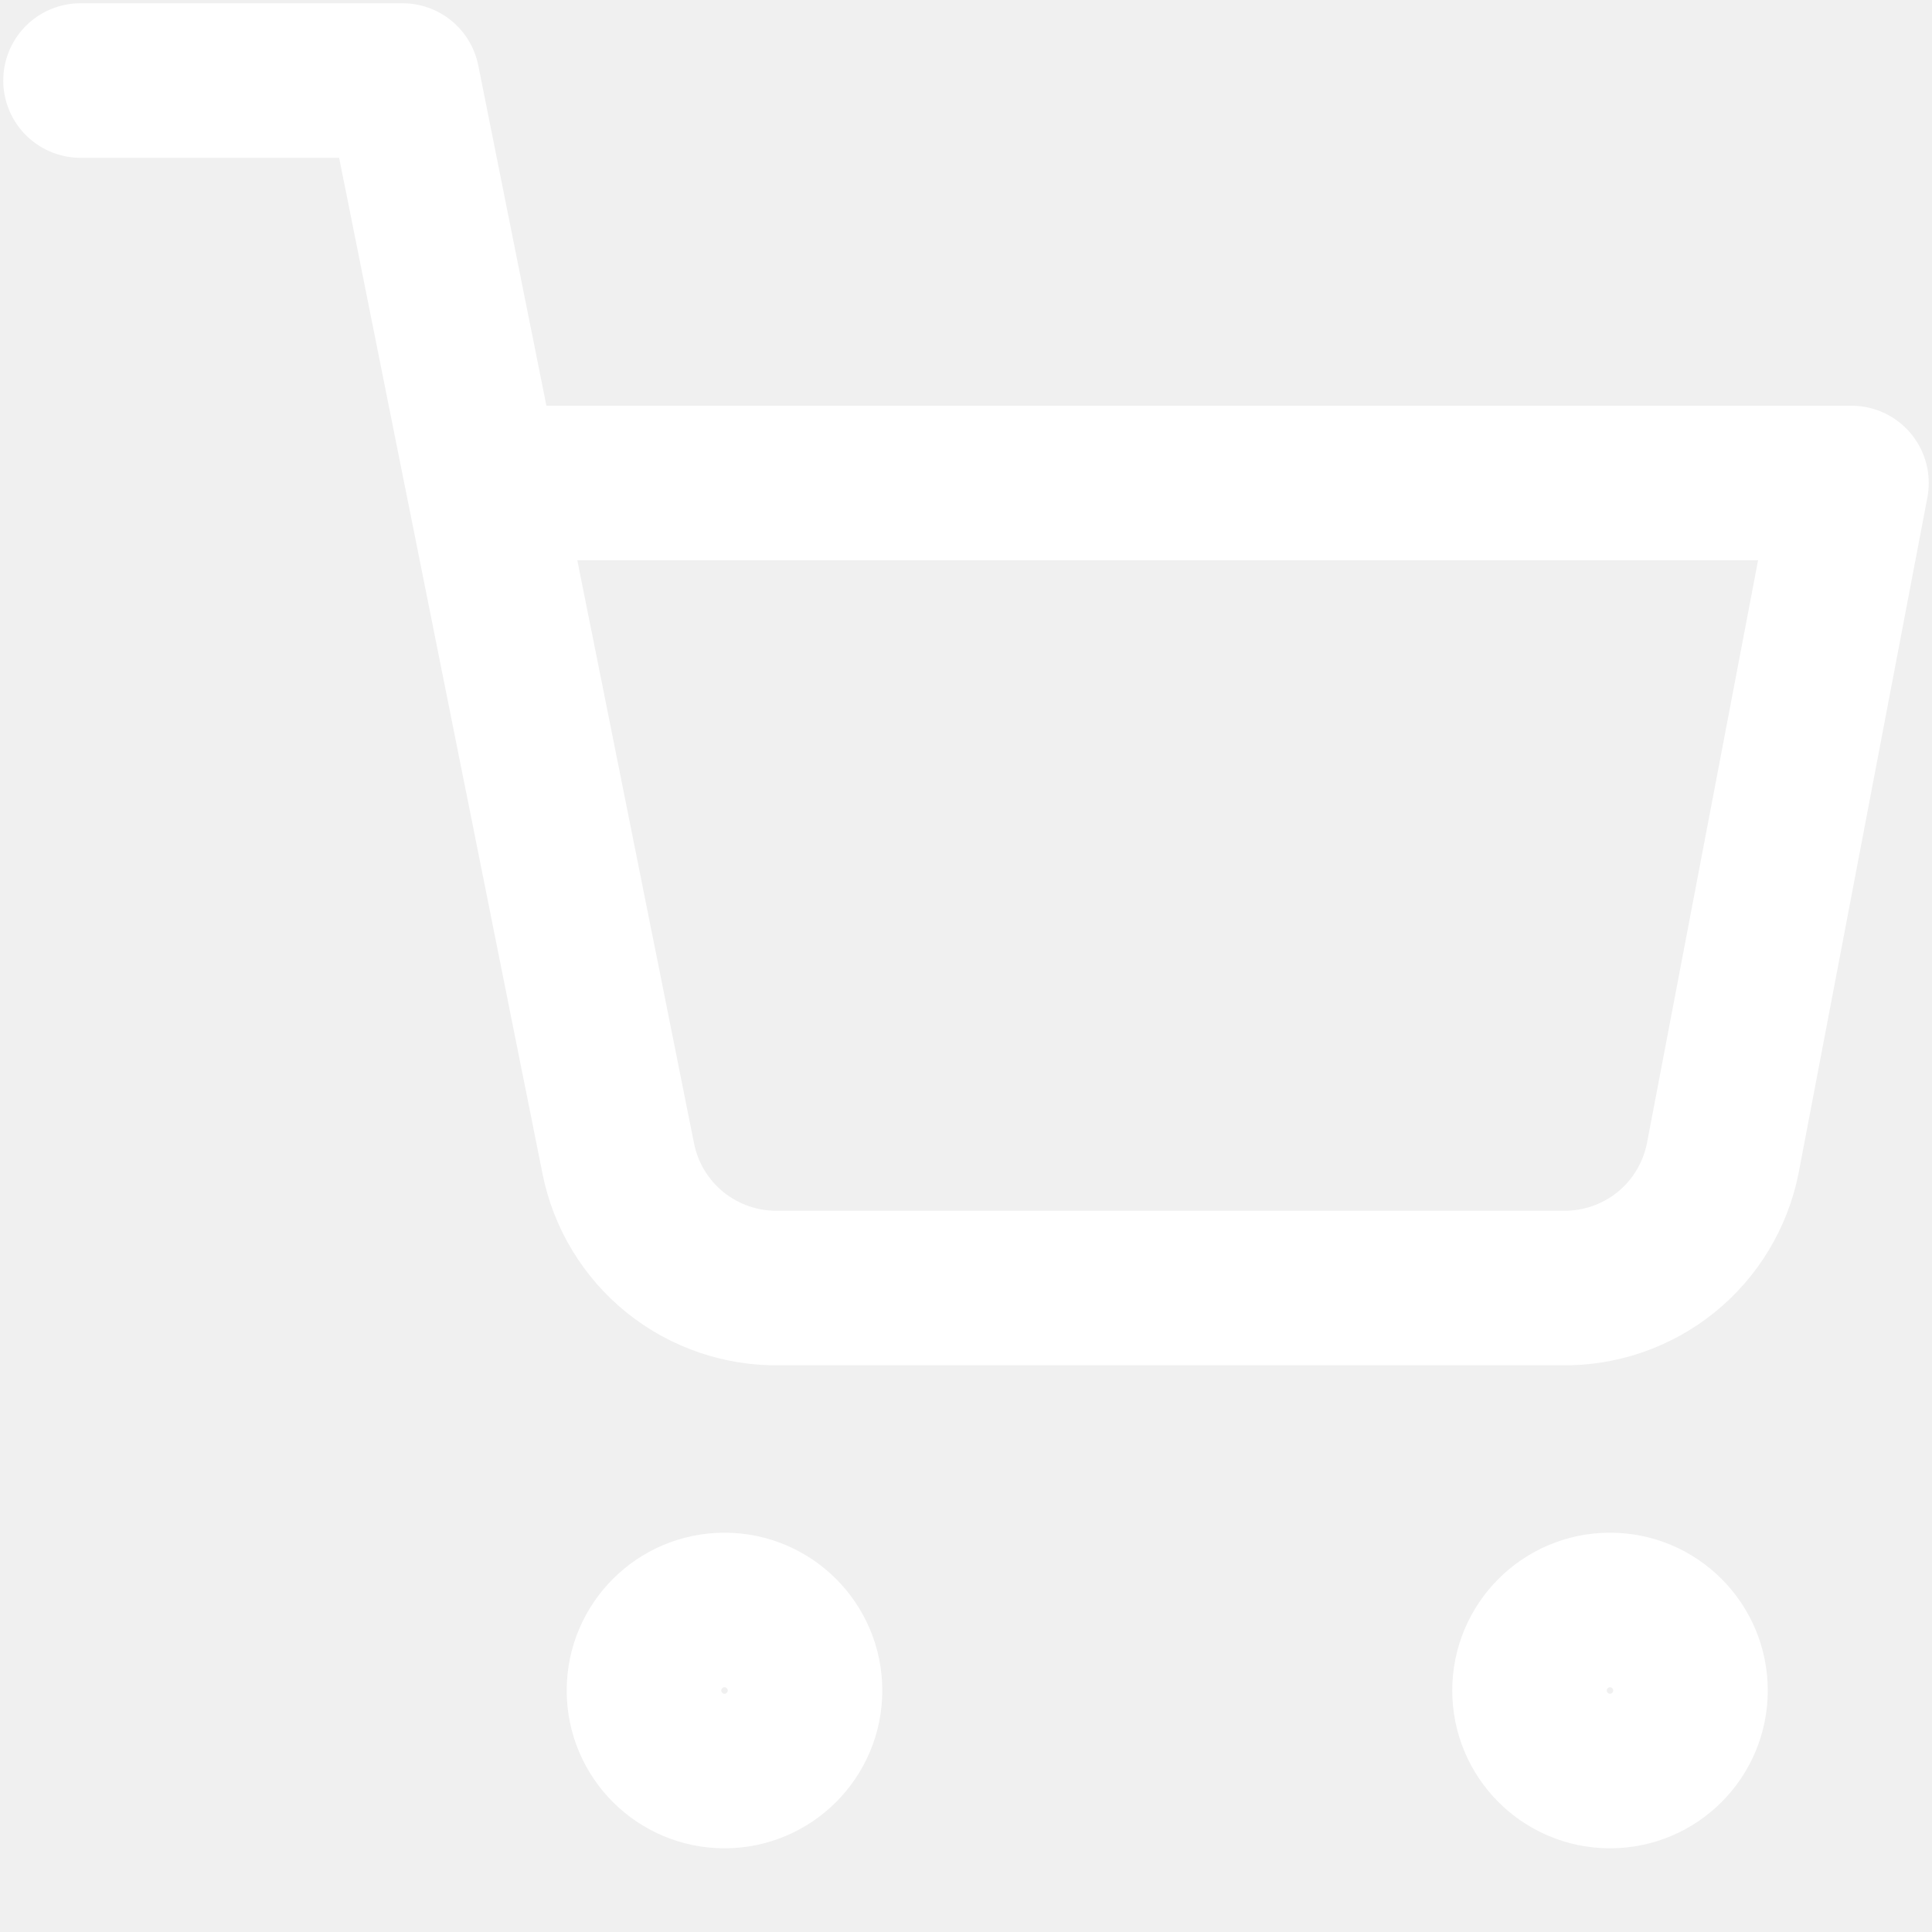
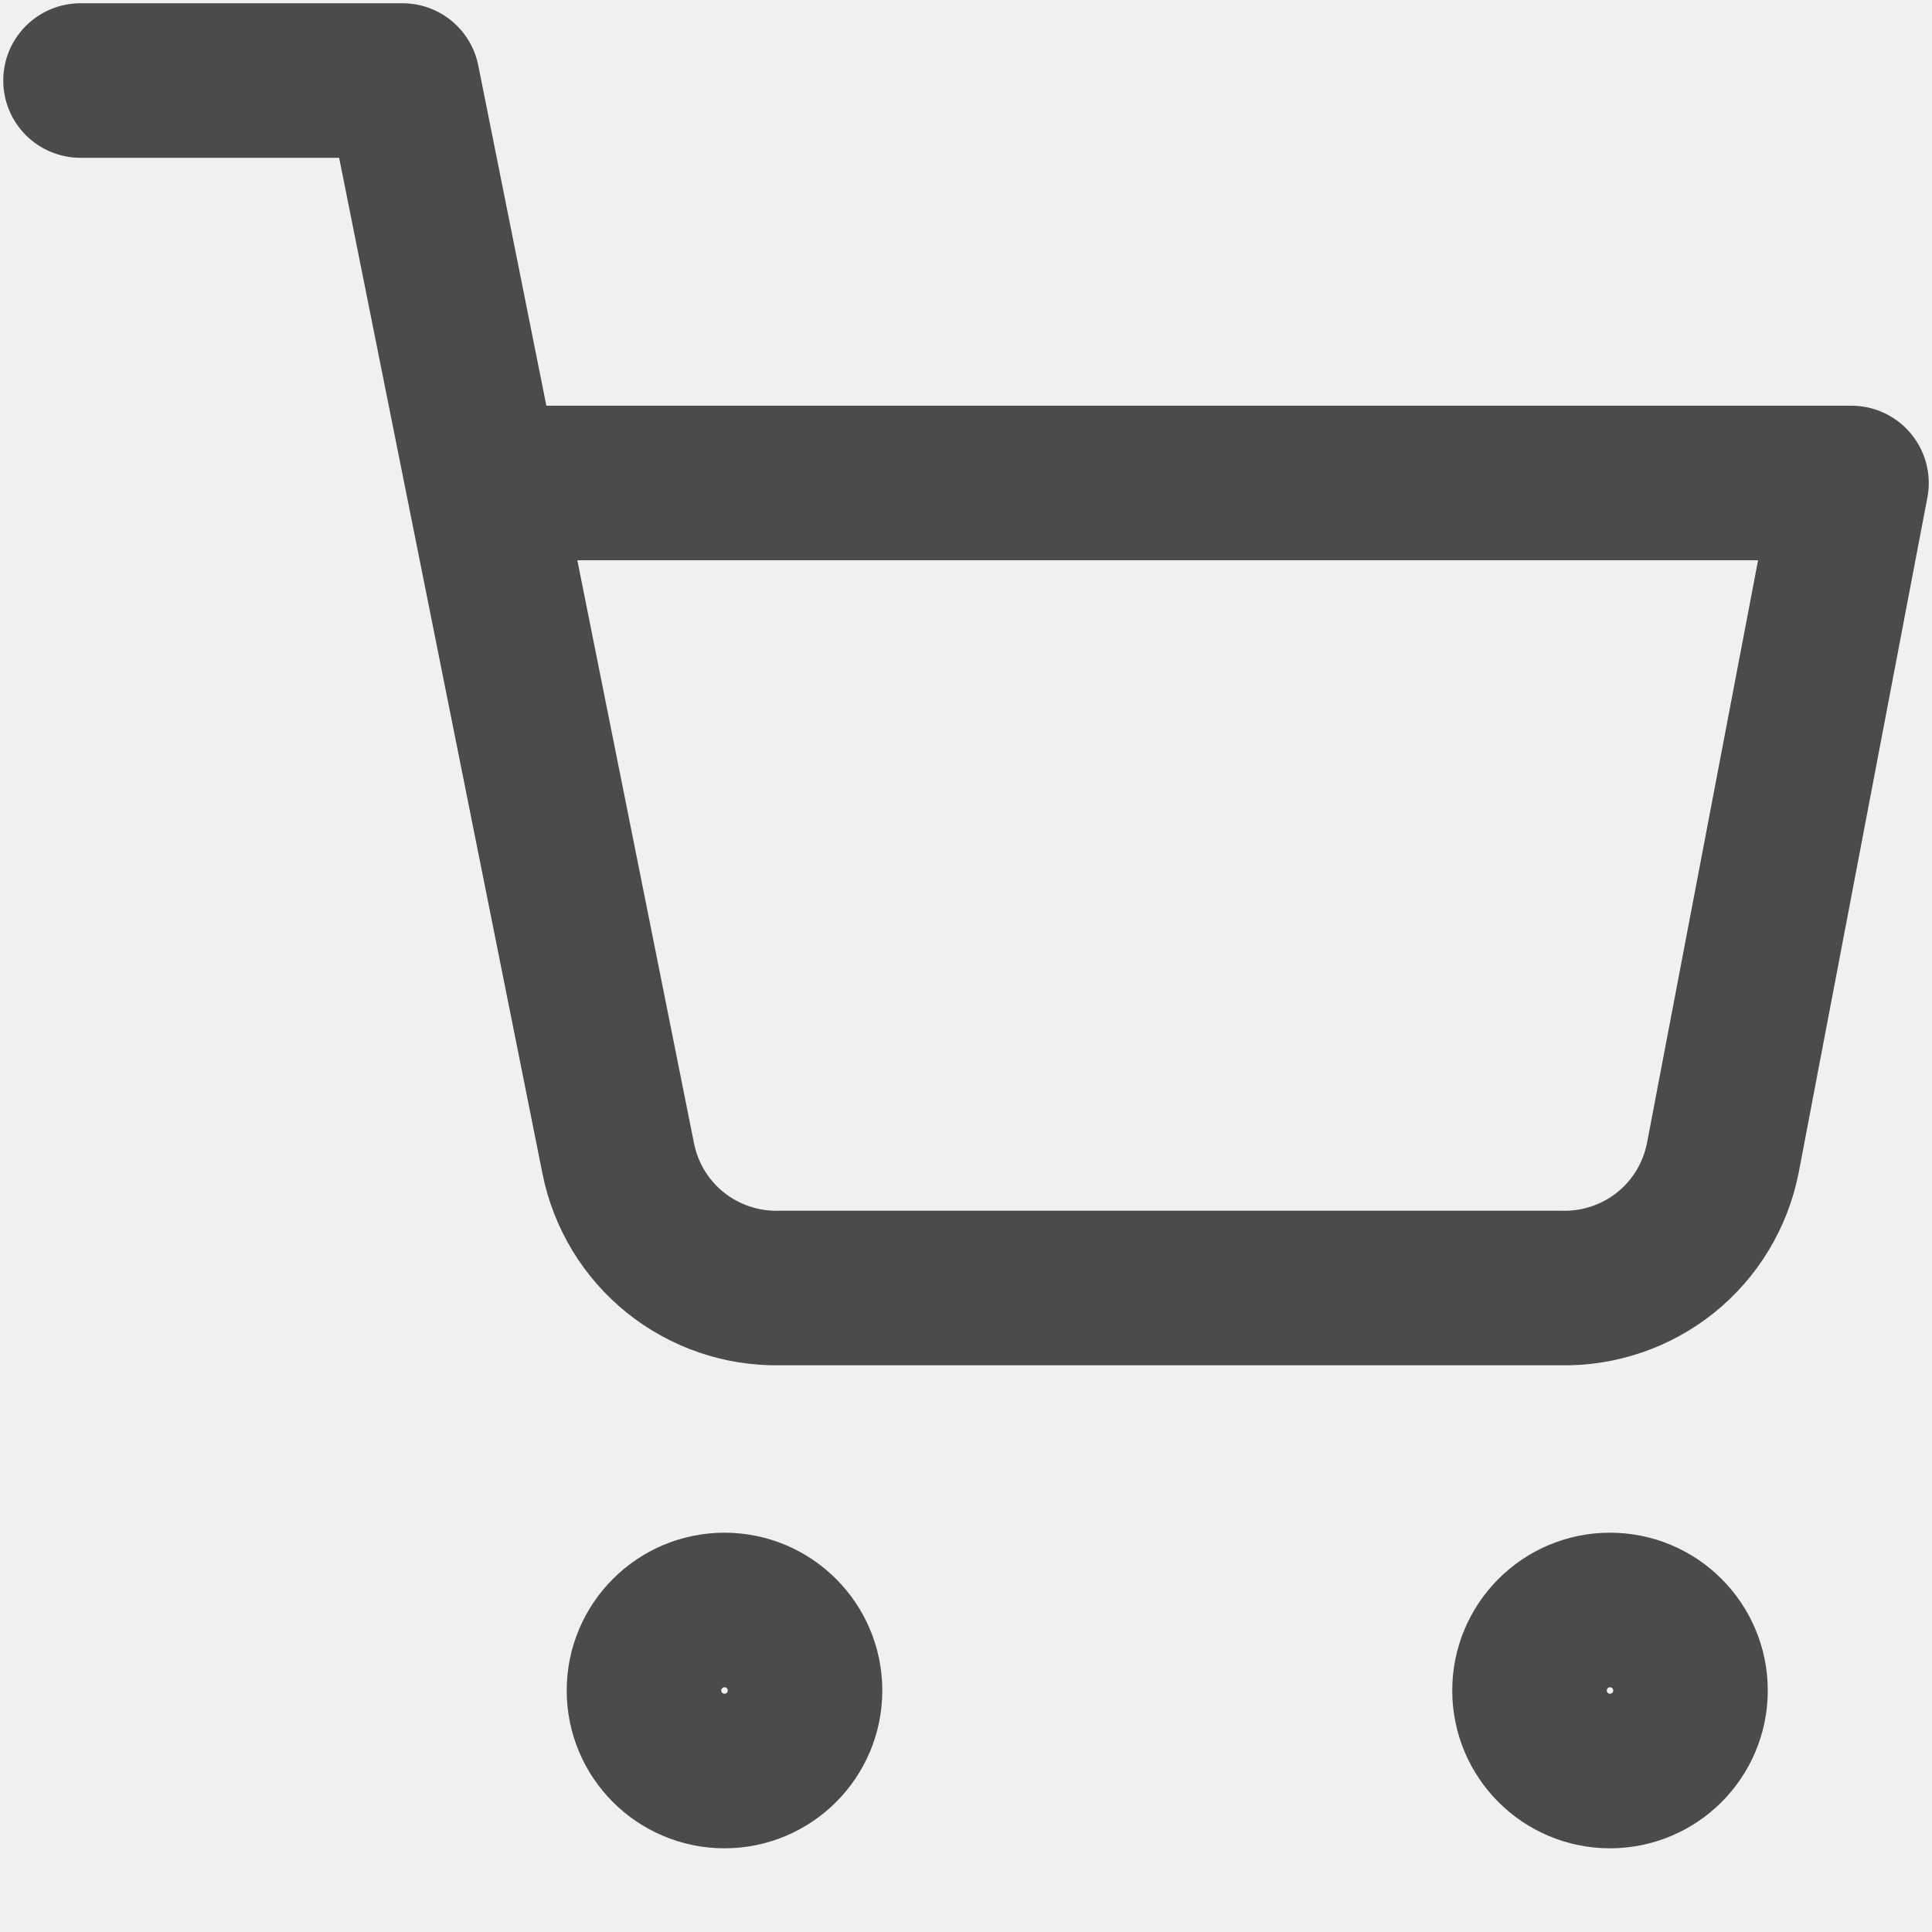
<svg xmlns="http://www.w3.org/2000/svg" width="25" height="25" viewBox="0 0 25 25" fill="none">
-   <path d="M1.042 1.042H5.208L8 14.99C8.095 15.469 8.356 15.9 8.737 16.207C9.118 16.513 9.595 16.676 10.083 16.667H20.208C20.697 16.676 21.174 16.513 21.555 16.207C21.936 15.9 22.196 15.469 22.292 14.99L23.958 6.25H6.25M10.417 21.875C10.417 22.45 9.95 22.917 9.375 22.917C8.8 22.917 8.333 22.45 8.333 21.875C8.333 21.3 8.8 20.833 9.375 20.833C9.95 20.833 10.417 21.3 10.417 21.875ZM21.875 21.875C21.875 22.45 21.409 22.917 20.833 22.917C20.258 22.917 19.792 22.45 19.792 21.875C19.792 21.3 20.258 20.833 20.833 20.833C21.409 20.833 21.875 21.3 21.875 21.875Z" stroke="white" stroke-width="2" stroke-linecap="round" stroke-linejoin="round" />
+   <path d="M1.042 1.042H5.208L8 14.99C8.095 15.469 8.356 15.9 8.737 16.207C9.118 16.513 9.595 16.676 10.083 16.667H20.208C20.697 16.676 21.174 16.513 21.555 16.207C21.936 15.9 22.196 15.469 22.292 14.99L23.958 6.25H6.25M10.417 21.875C10.417 22.45 9.95 22.917 9.375 22.917C8.8 22.917 8.333 22.45 8.333 21.875C8.333 21.3 8.8 20.833 9.375 20.833C9.95 20.833 10.417 21.3 10.417 21.875ZM21.875 21.875C21.875 22.45 21.409 22.917 20.833 22.917C20.258 22.917 19.792 22.45 19.792 21.875C19.792 21.3 20.258 20.833 20.833 20.833C21.409 20.833 21.875 21.3 21.875 21.875Z" stroke="#4B4B4B" stroke-width="2" stroke-linecap="round" stroke-linejoin="round" />
</svg>
